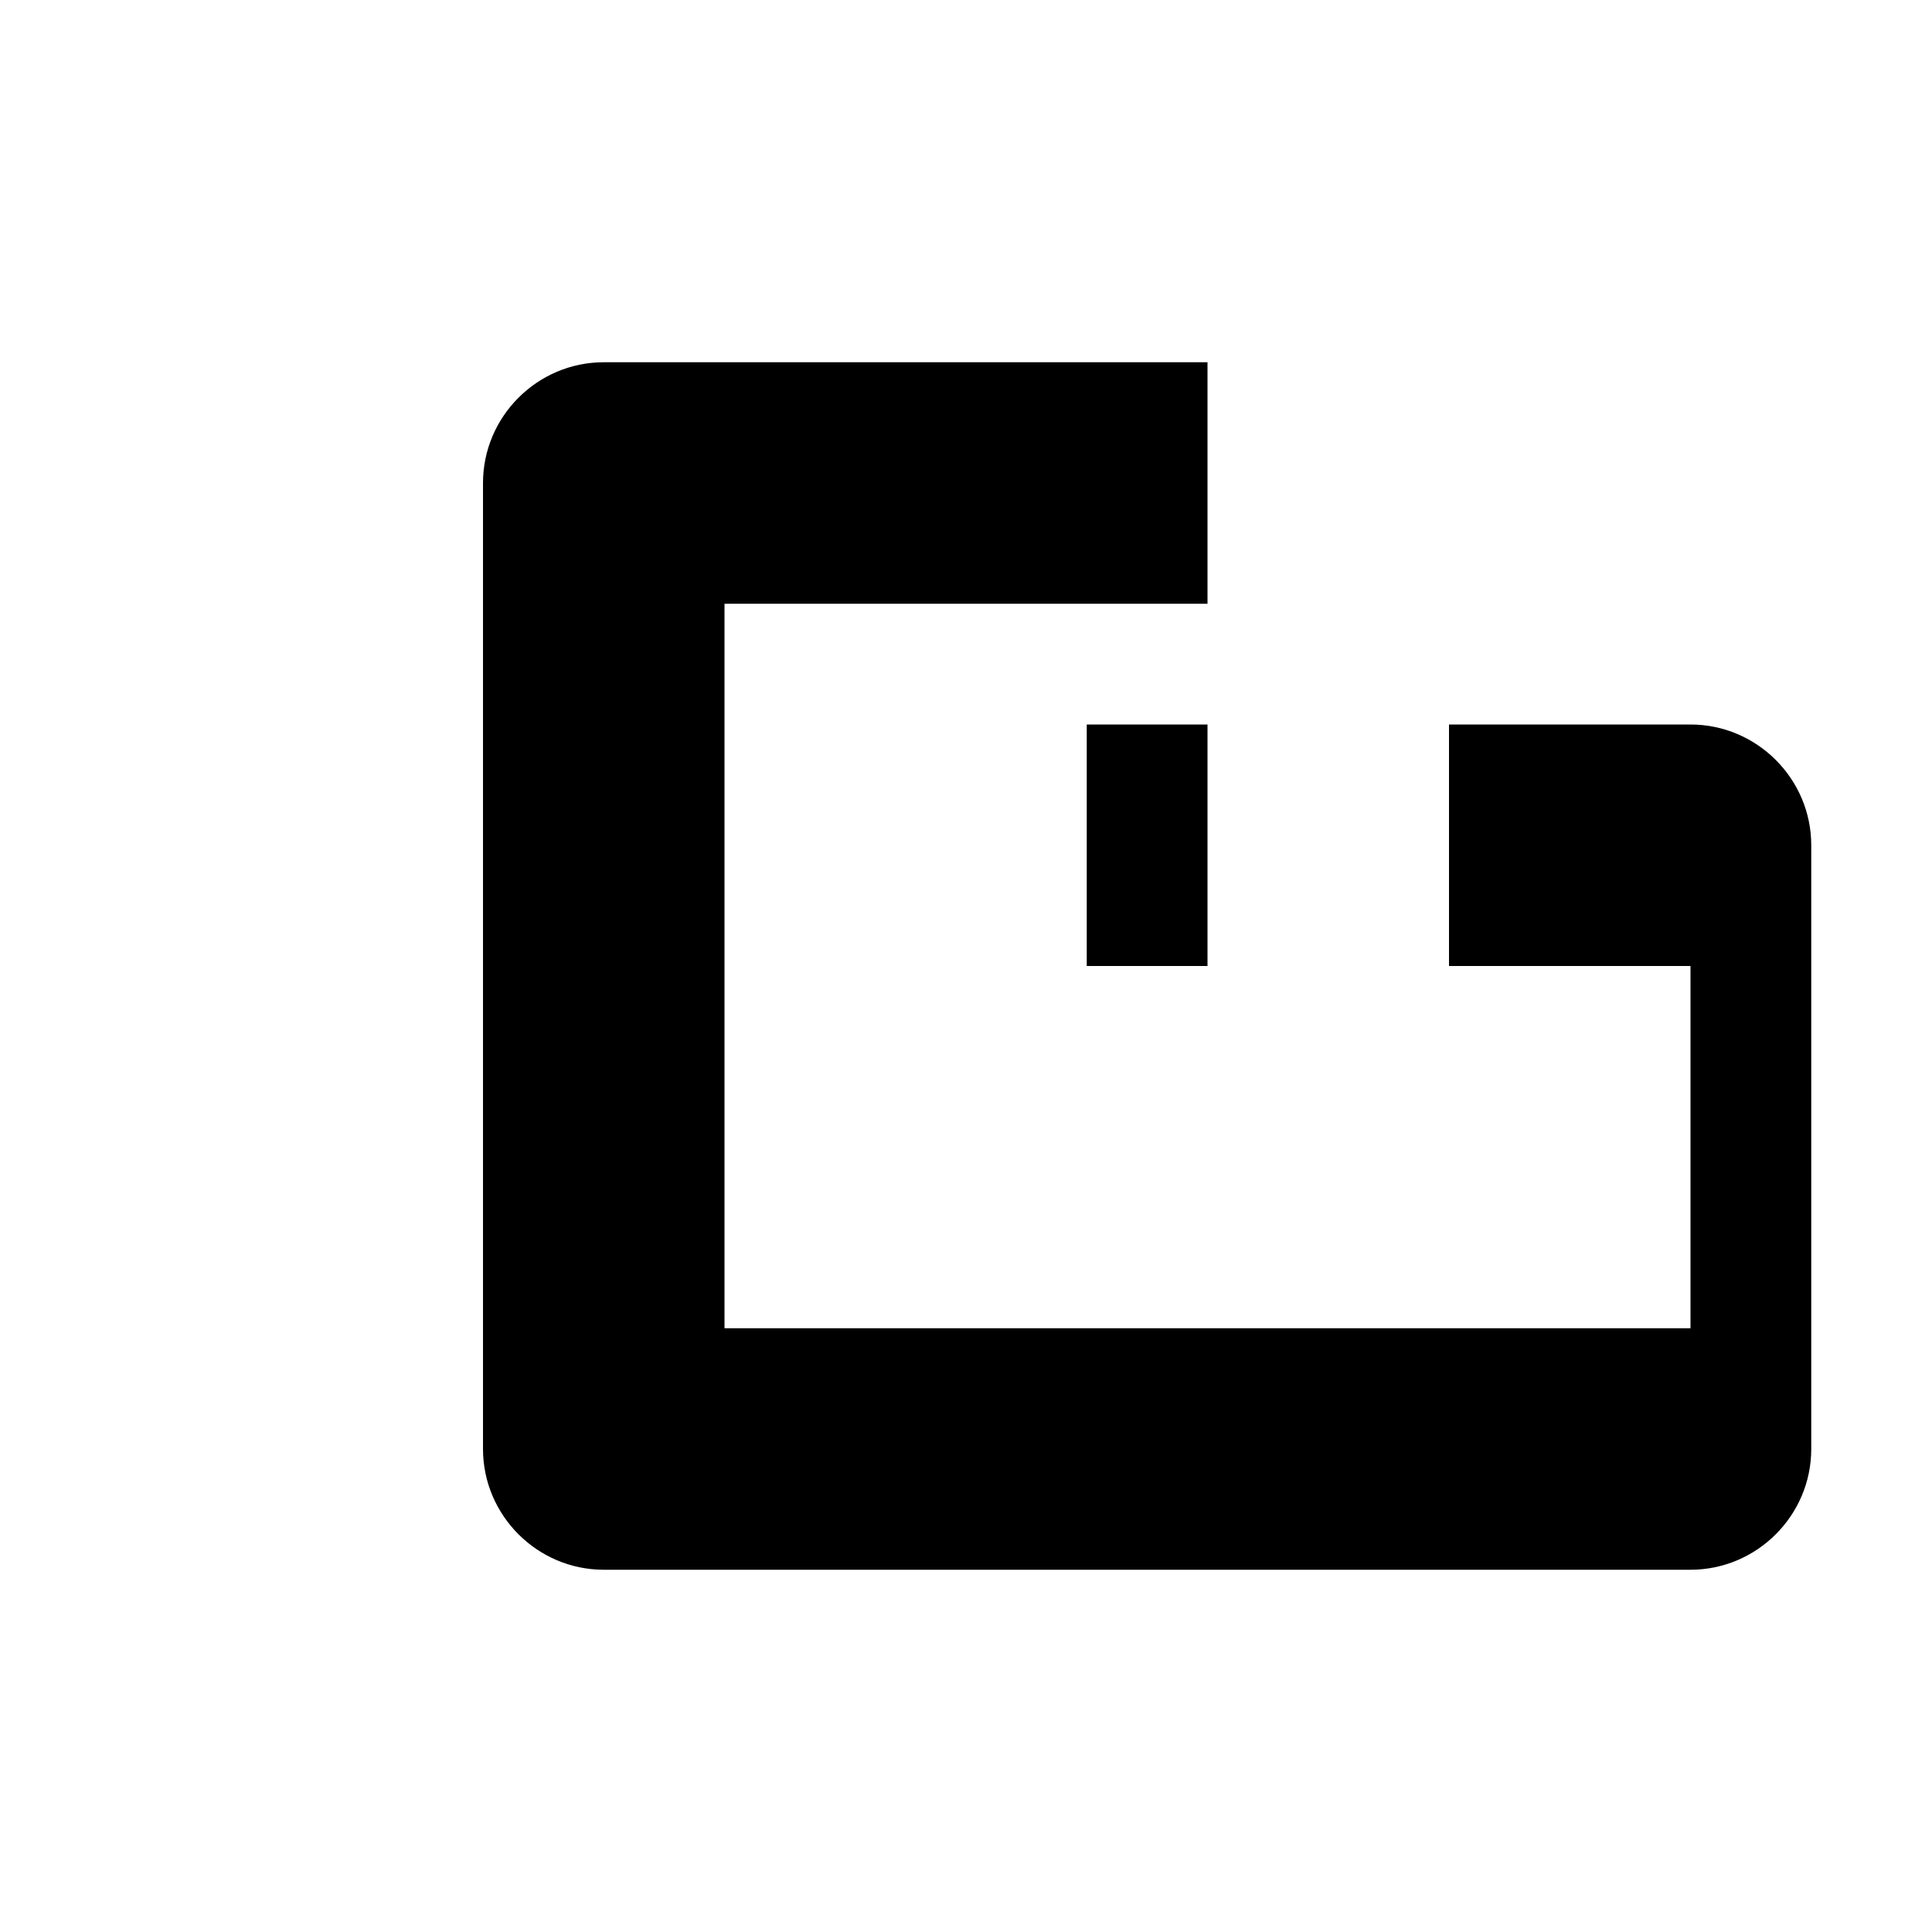
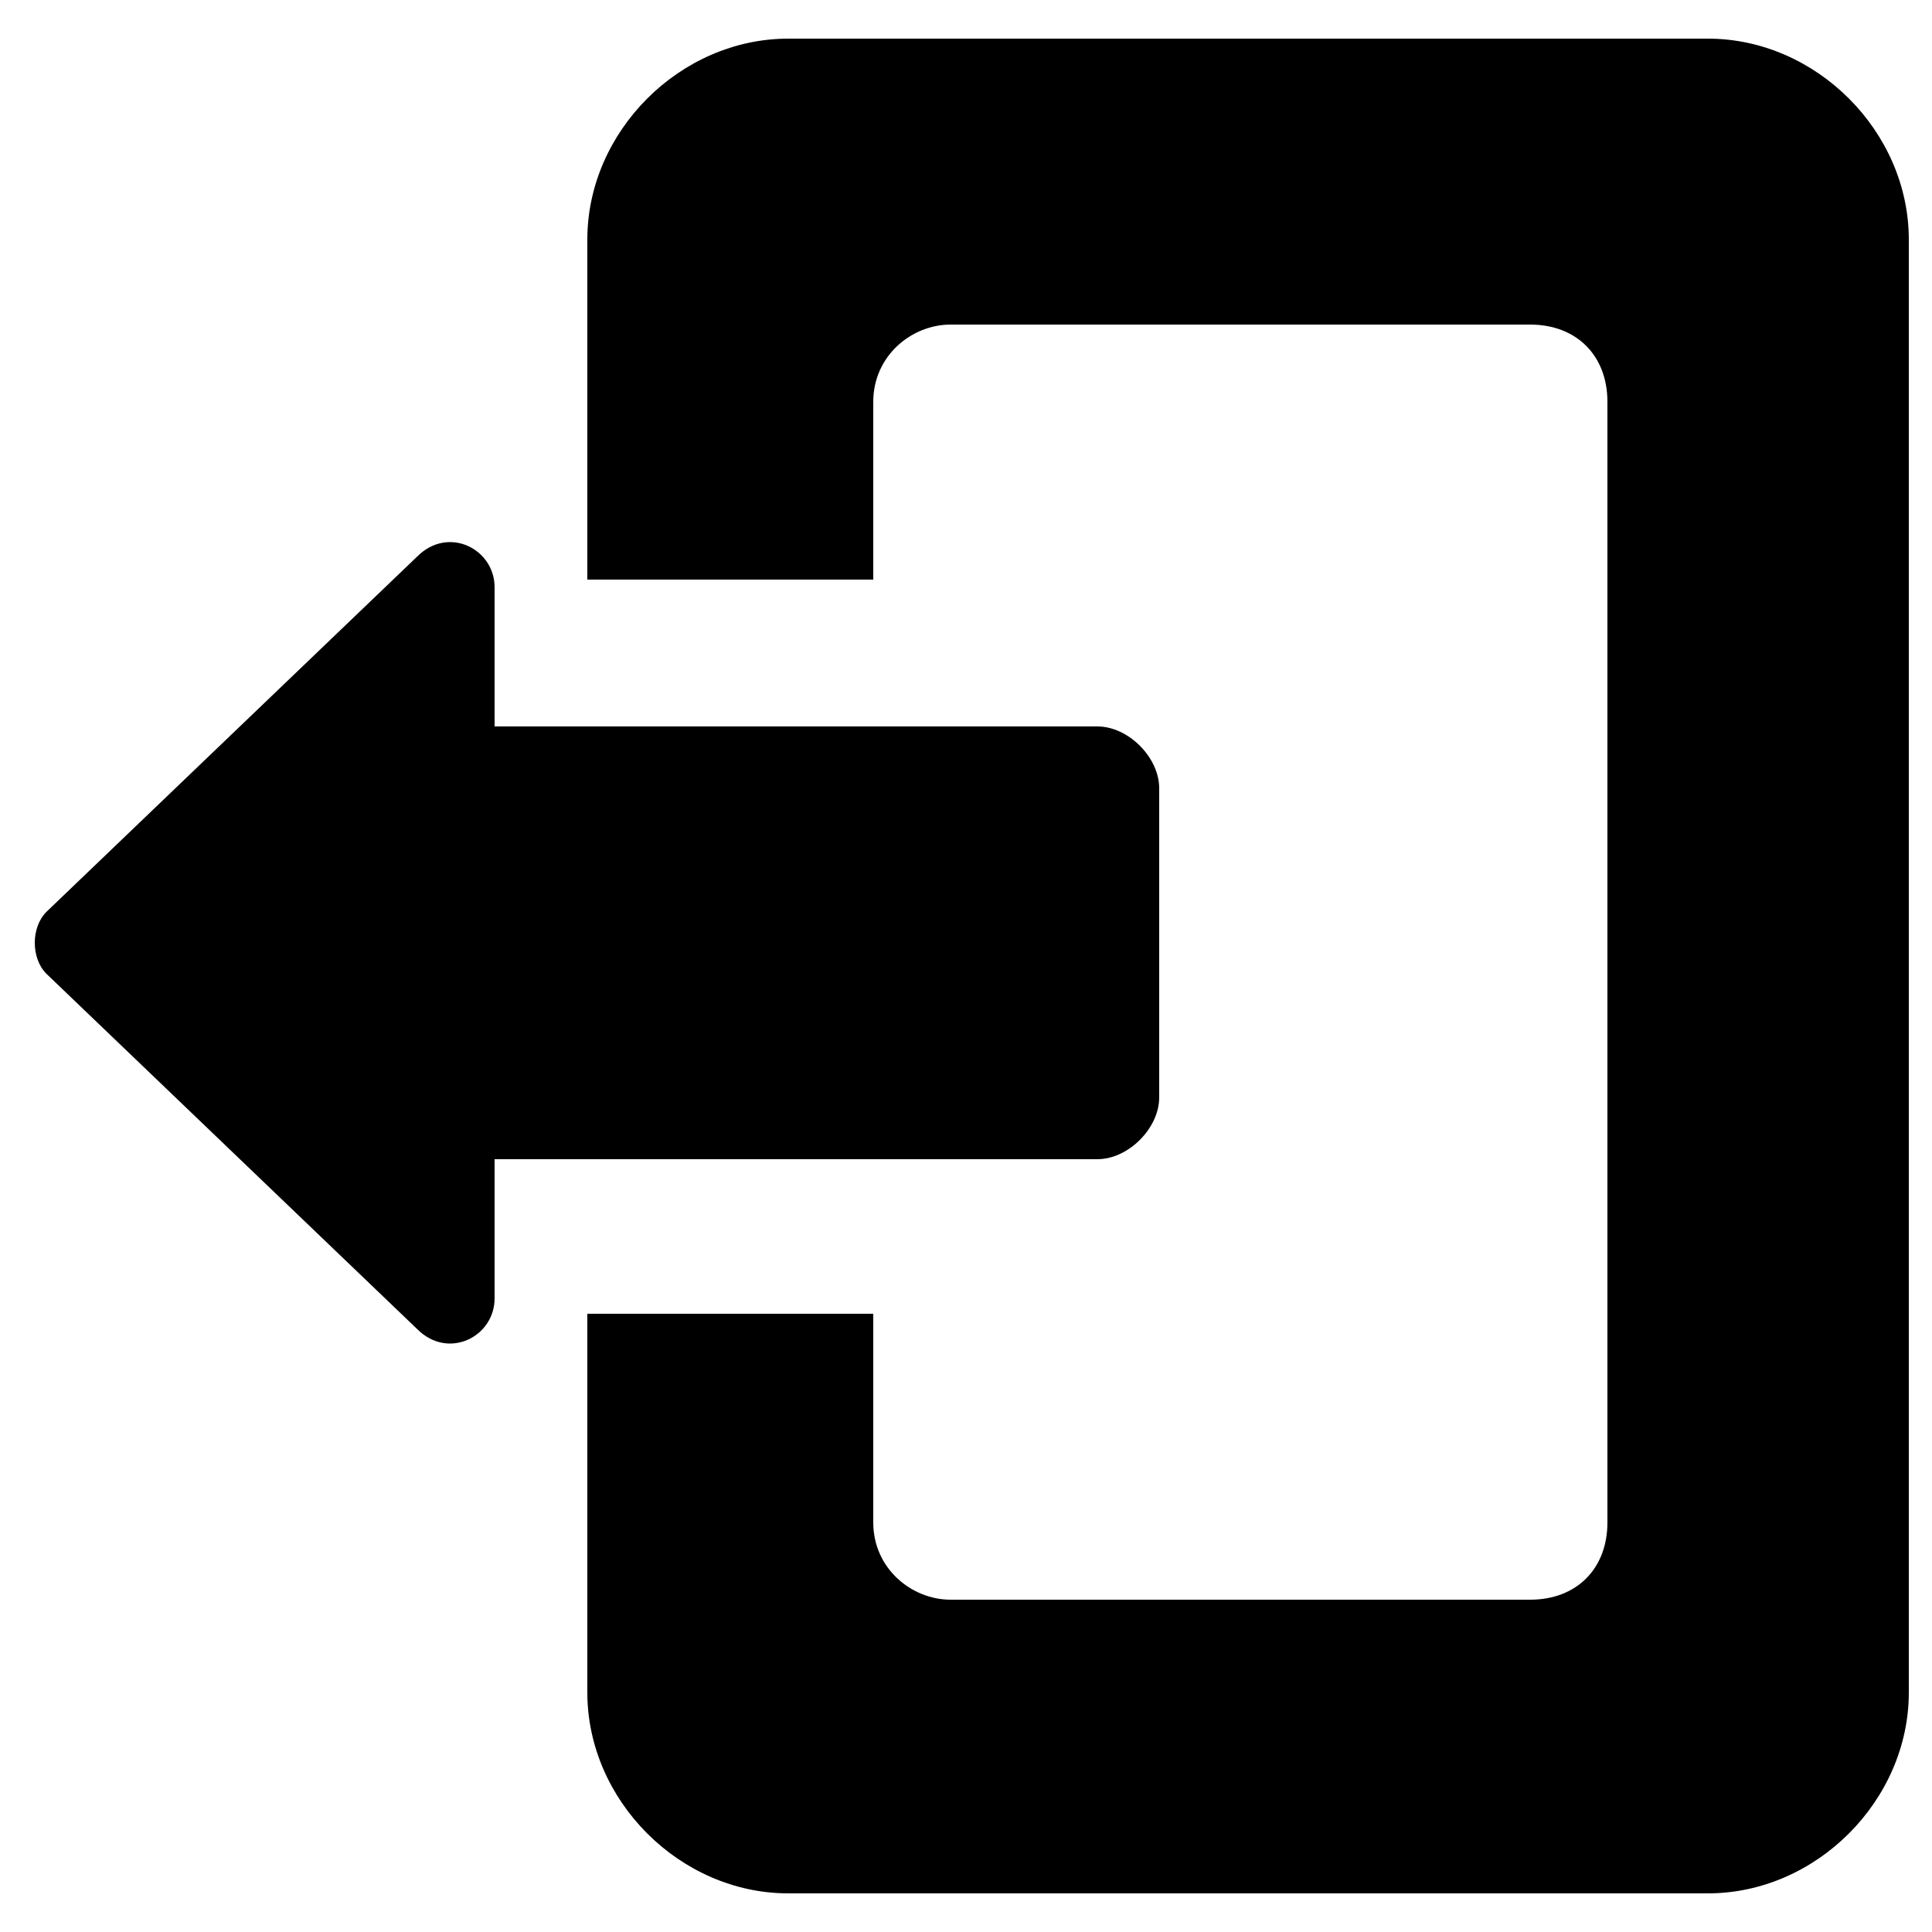
- <svg xmlns="http://www.w3.org/2000/svg" viewBox="0 0 1024 1024">
-   <path fill="currentColor" d="M640 384h-64v128h64v-128zm256 0h-128v128h128v192H384V320h256V192H320c-35.2 0-64 28.8-64 64v512c0 35.2 28.8 64 64 64h576c35.2 0 64-28.8 64-64V448c0-35.2-28.8-64-64-64z" />
+ <svg xmlns="http://www.w3.org/2000/svg" t="1773389621546" class="icon" viewBox="0 0 1024 1024" version="1.1" p-id="5817" width="200" height="200">
+   <path d="M905.216 20.48H417.792C360.448 20.48 311.296 69.632 311.296 126.976v180.224h151.552V212.992c0-24.576 20.48-40.96 40.96-40.96h307.2c24.576 0 40.96 16.384 40.96 40.96v593.92c0 24.576-16.384 40.96-40.96 40.96h-307.2c-20.48 0-40.96-16.384-40.96-40.96V696.32H311.296v200.704c0 57.344 49.152 106.496 106.496 106.496h487.424c57.344 0 106.496-49.152 106.496-106.496V126.976c0-57.344-49.152-106.496-106.496-106.496z" p-id="5818" />
+   <path d="M221.184 704.512c16.384 16.384 40.96 4.096 40.96-16.384V614.4h319.488c16.384 0 32.768-16.384 32.768-32.768v-163.84c0-16.384-16.384-32.768-32.768-32.768H262.144V311.296c0-20.48-24.576-32.768-40.96-16.384L24.576 483.328c-8.192 8.192-8.192 24.576 0 32.768l196.608 188.416z" p-id="5819" />
</svg>
